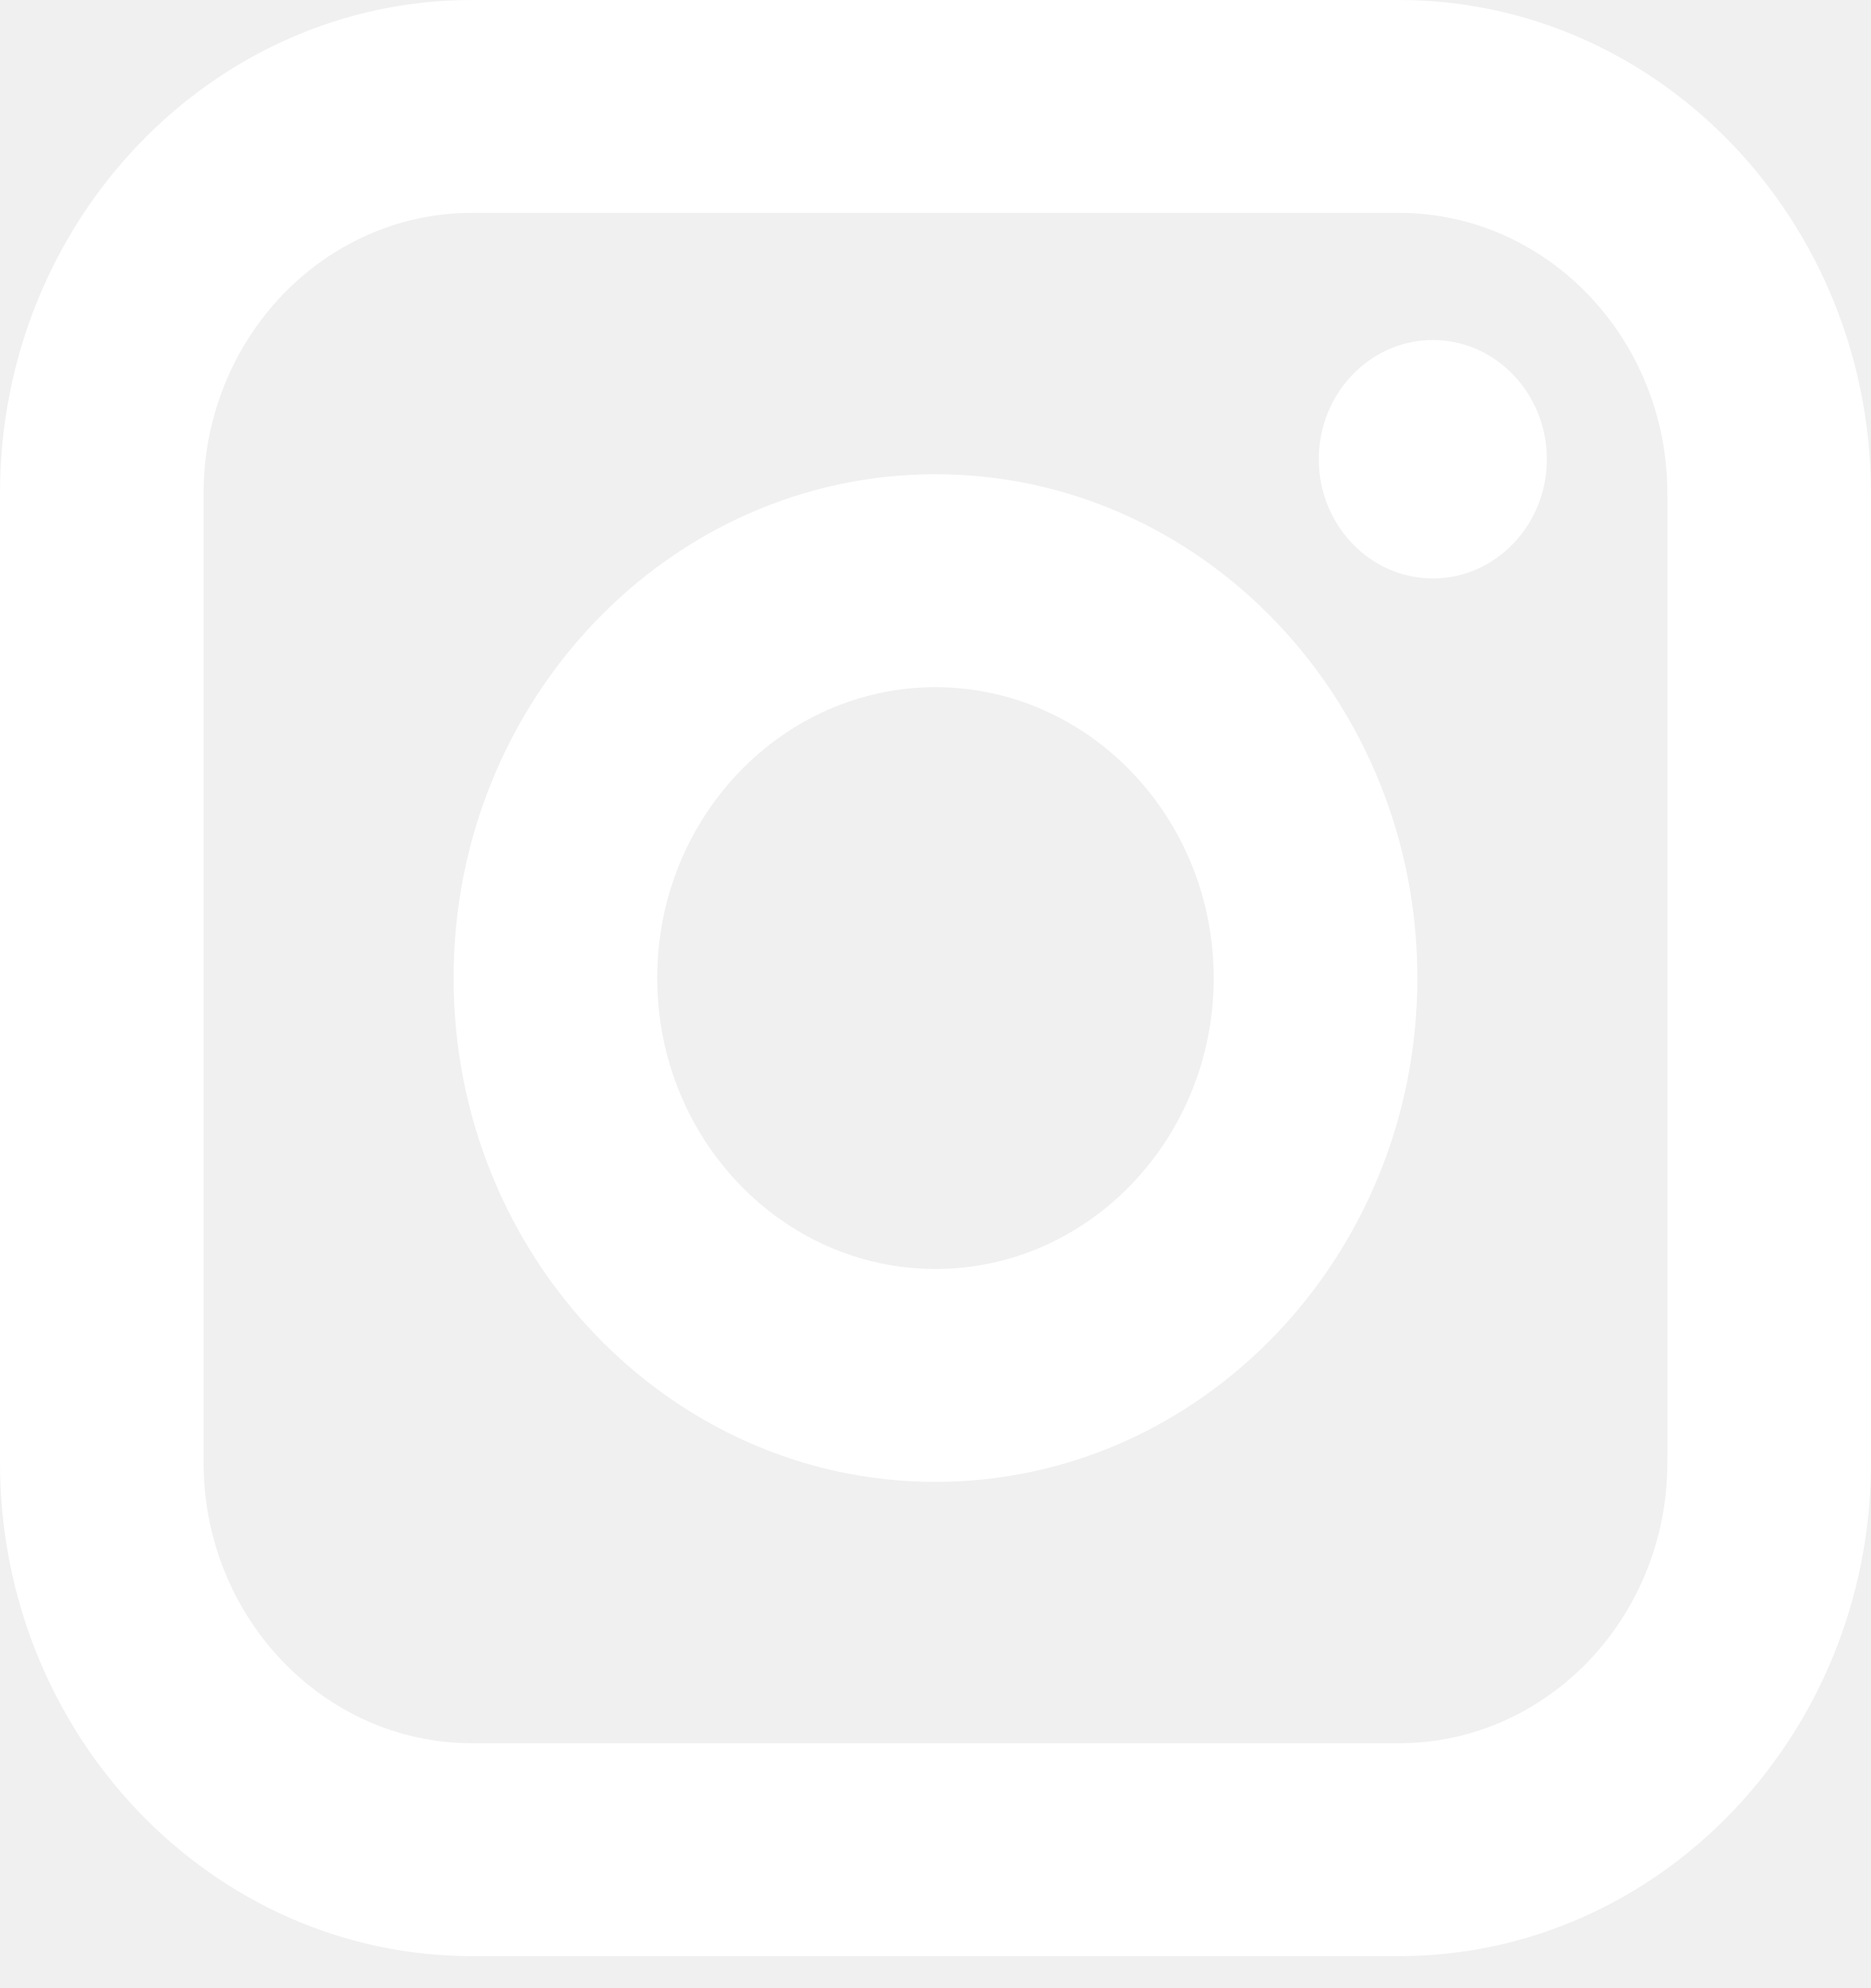
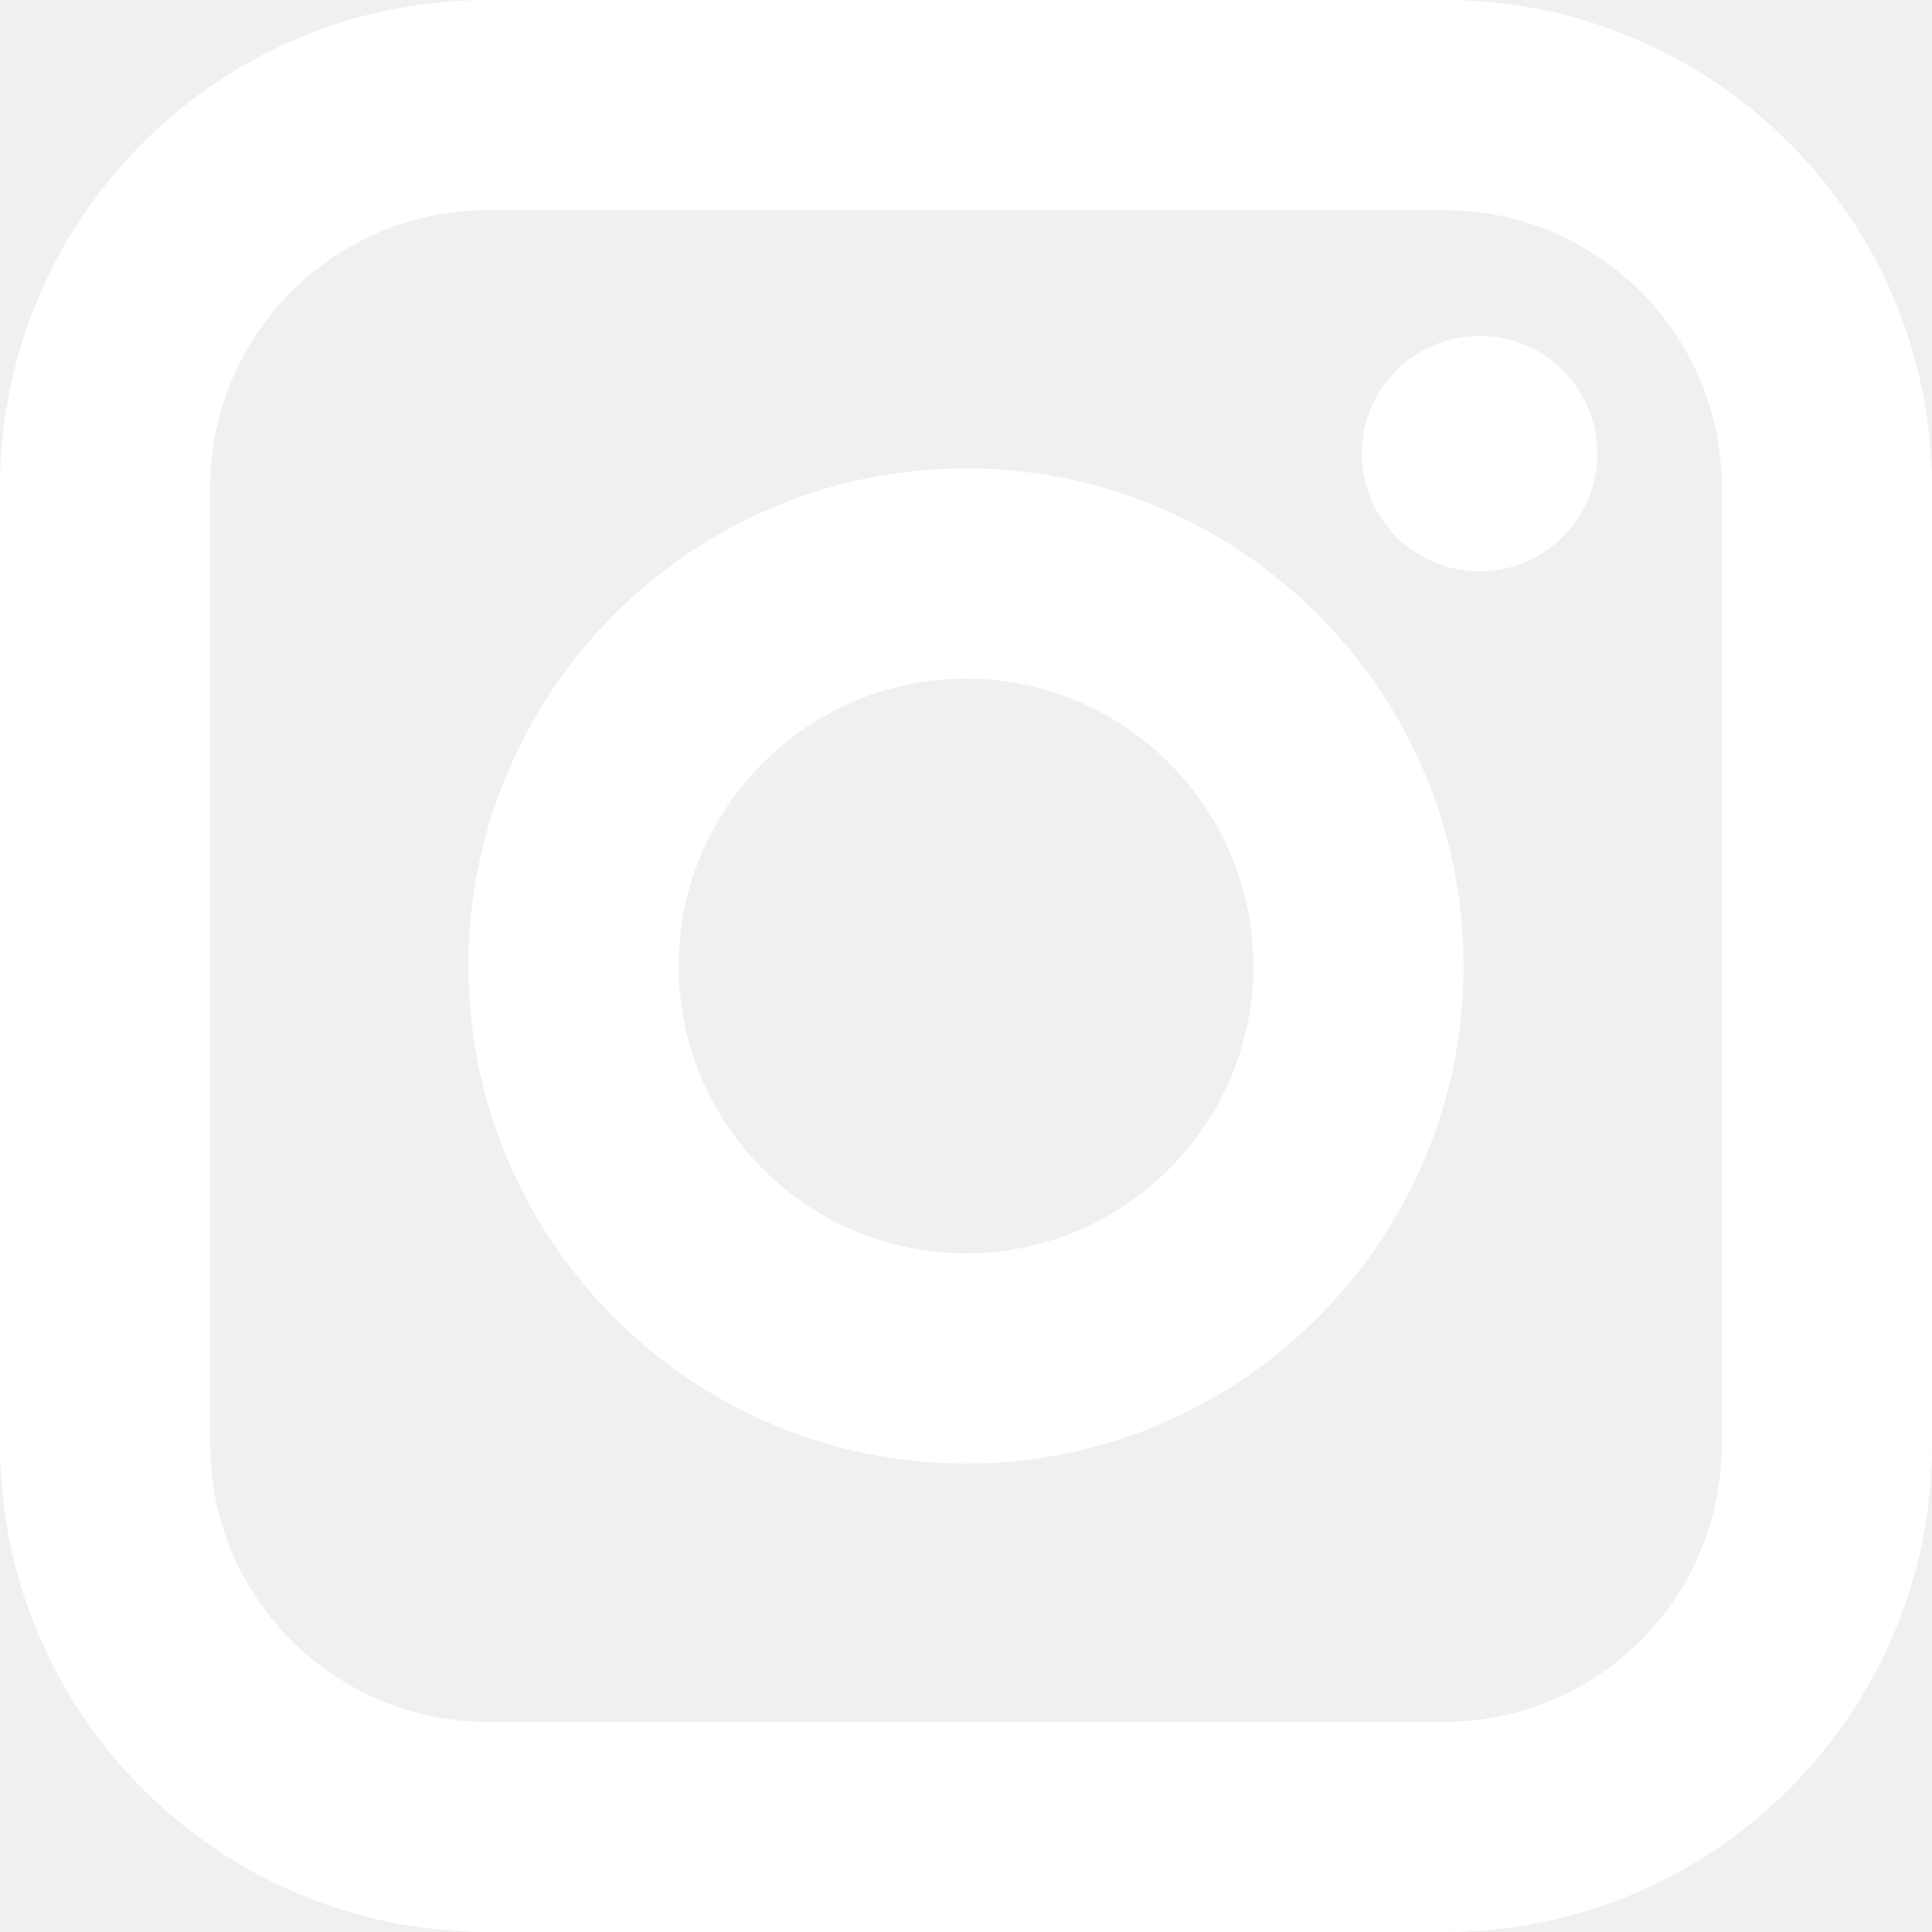
- <svg xmlns="http://www.w3.org/2000/svg" width="48" height="51" viewBox="0 0 48 51" fill="none">
-   <path fill-rule="evenodd" clip-rule="evenodd" d="M16.861 25.09C16.861 20.977 20.064 17.629 23.999 17.629C27.936 17.629 31.138 20.977 31.138 25.09C31.138 29.205 27.936 32.555 23.999 32.555C20.064 32.555 16.861 29.205 16.861 25.09ZM5.223 12.659C5.223 8.69 8.312 5.461 12.108 5.461H35.892C39.688 5.461 42.777 8.69 42.777 12.659V37.523C42.777 41.492 39.688 44.721 35.892 44.721H12.108C8.312 44.721 5.223 41.492 5.223 37.523V12.659ZM11.637 25.09C11.637 32.217 17.183 38.016 23.999 38.016C30.817 38.016 36.363 32.217 36.363 25.09C36.363 17.965 30.817 12.166 23.999 12.166C17.183 12.166 11.637 17.965 11.637 25.09ZM33.834 11.781C33.834 13.467 35.147 14.839 36.76 14.839C38.373 14.839 39.685 13.467 39.685 11.781C39.685 10.095 38.373 8.723 36.76 8.723C35.147 8.723 33.834 10.095 33.834 11.781ZM35.892 50.182C42.569 50.182 48 44.504 48 37.523V12.659C48 5.678 42.569 0 35.892 0H12.108C5.431 0 0 5.678 0 12.659V37.523C0 44.504 5.431 50.182 12.108 50.182H35.892Z" fill="white" />
+ <svg xmlns="http://www.w3.org/2000/svg" width="25" height="25" viewBox="0 0 25 25" fill="none">
+   <path fill-rule="evenodd" clip-rule="evenodd" d="M8.782 12.5C8.782 10.45 10.45 8.782 12.5 8.782C14.55 8.782 16.218 10.45 16.218 12.5C16.218 14.55 14.55 16.218 12.5 16.218C10.45 16.218 8.782 14.55 8.782 12.5ZM2.72 6.306C2.72 4.329 4.329 2.72 6.306 2.72H18.694C20.671 2.72 22.28 4.329 22.28 6.306V18.694C22.28 20.671 20.671 22.28 18.694 22.28H6.306C4.329 22.28 2.72 20.671 2.72 18.694V6.306ZM6.061 12.5C6.061 16.05 8.95 18.939 12.5 18.939C16.05 18.939 18.939 16.05 18.939 12.5C18.939 8.95 16.05 6.061 12.5 6.061C8.95 6.061 6.061 8.95 6.061 12.5ZM17.622 5.869C17.622 6.709 18.306 7.393 19.146 7.393C19.986 7.393 20.669 6.709 20.669 5.869C20.669 5.029 19.986 4.346 19.146 4.346C18.306 4.346 17.622 5.029 17.622 5.869ZM18.694 25C22.171 25 25 22.171 25 18.694V6.306C25 2.829 22.171 0 18.694 0H6.306C2.829 0 0 2.829 0 6.306V18.694C0 22.171 2.829 25 6.306 25H18.694Z" fill="white" />
</svg>
